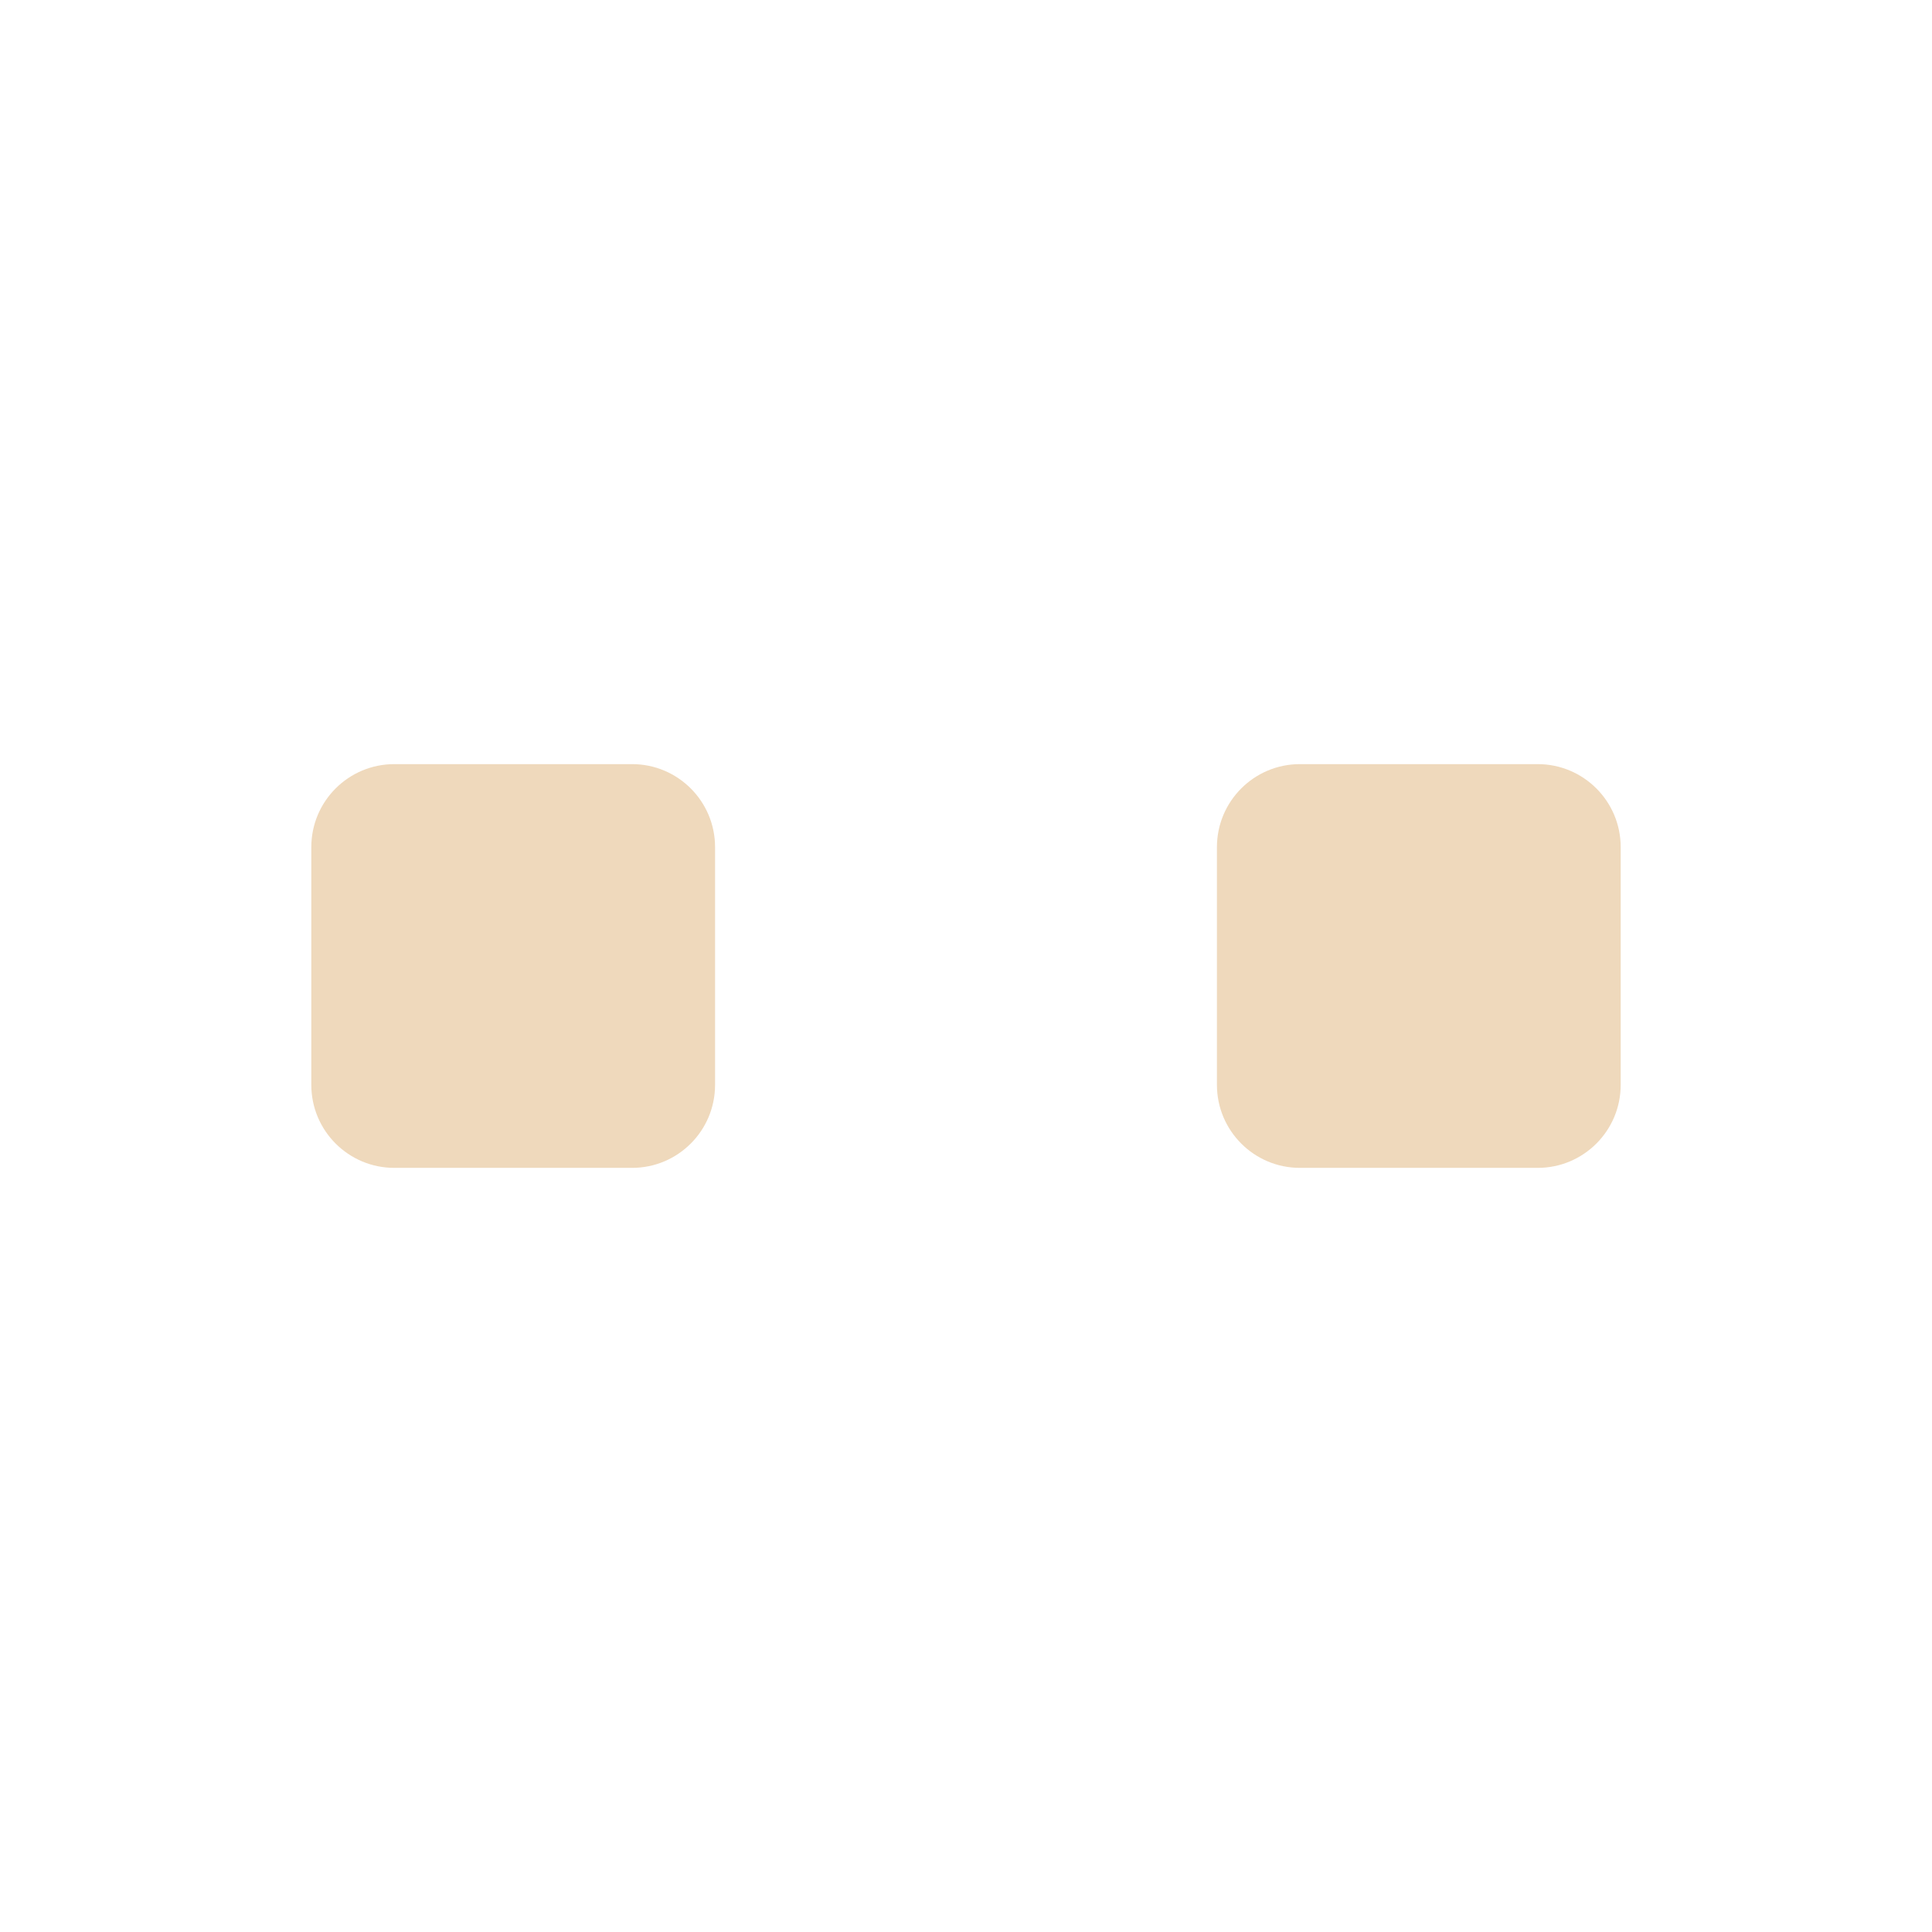
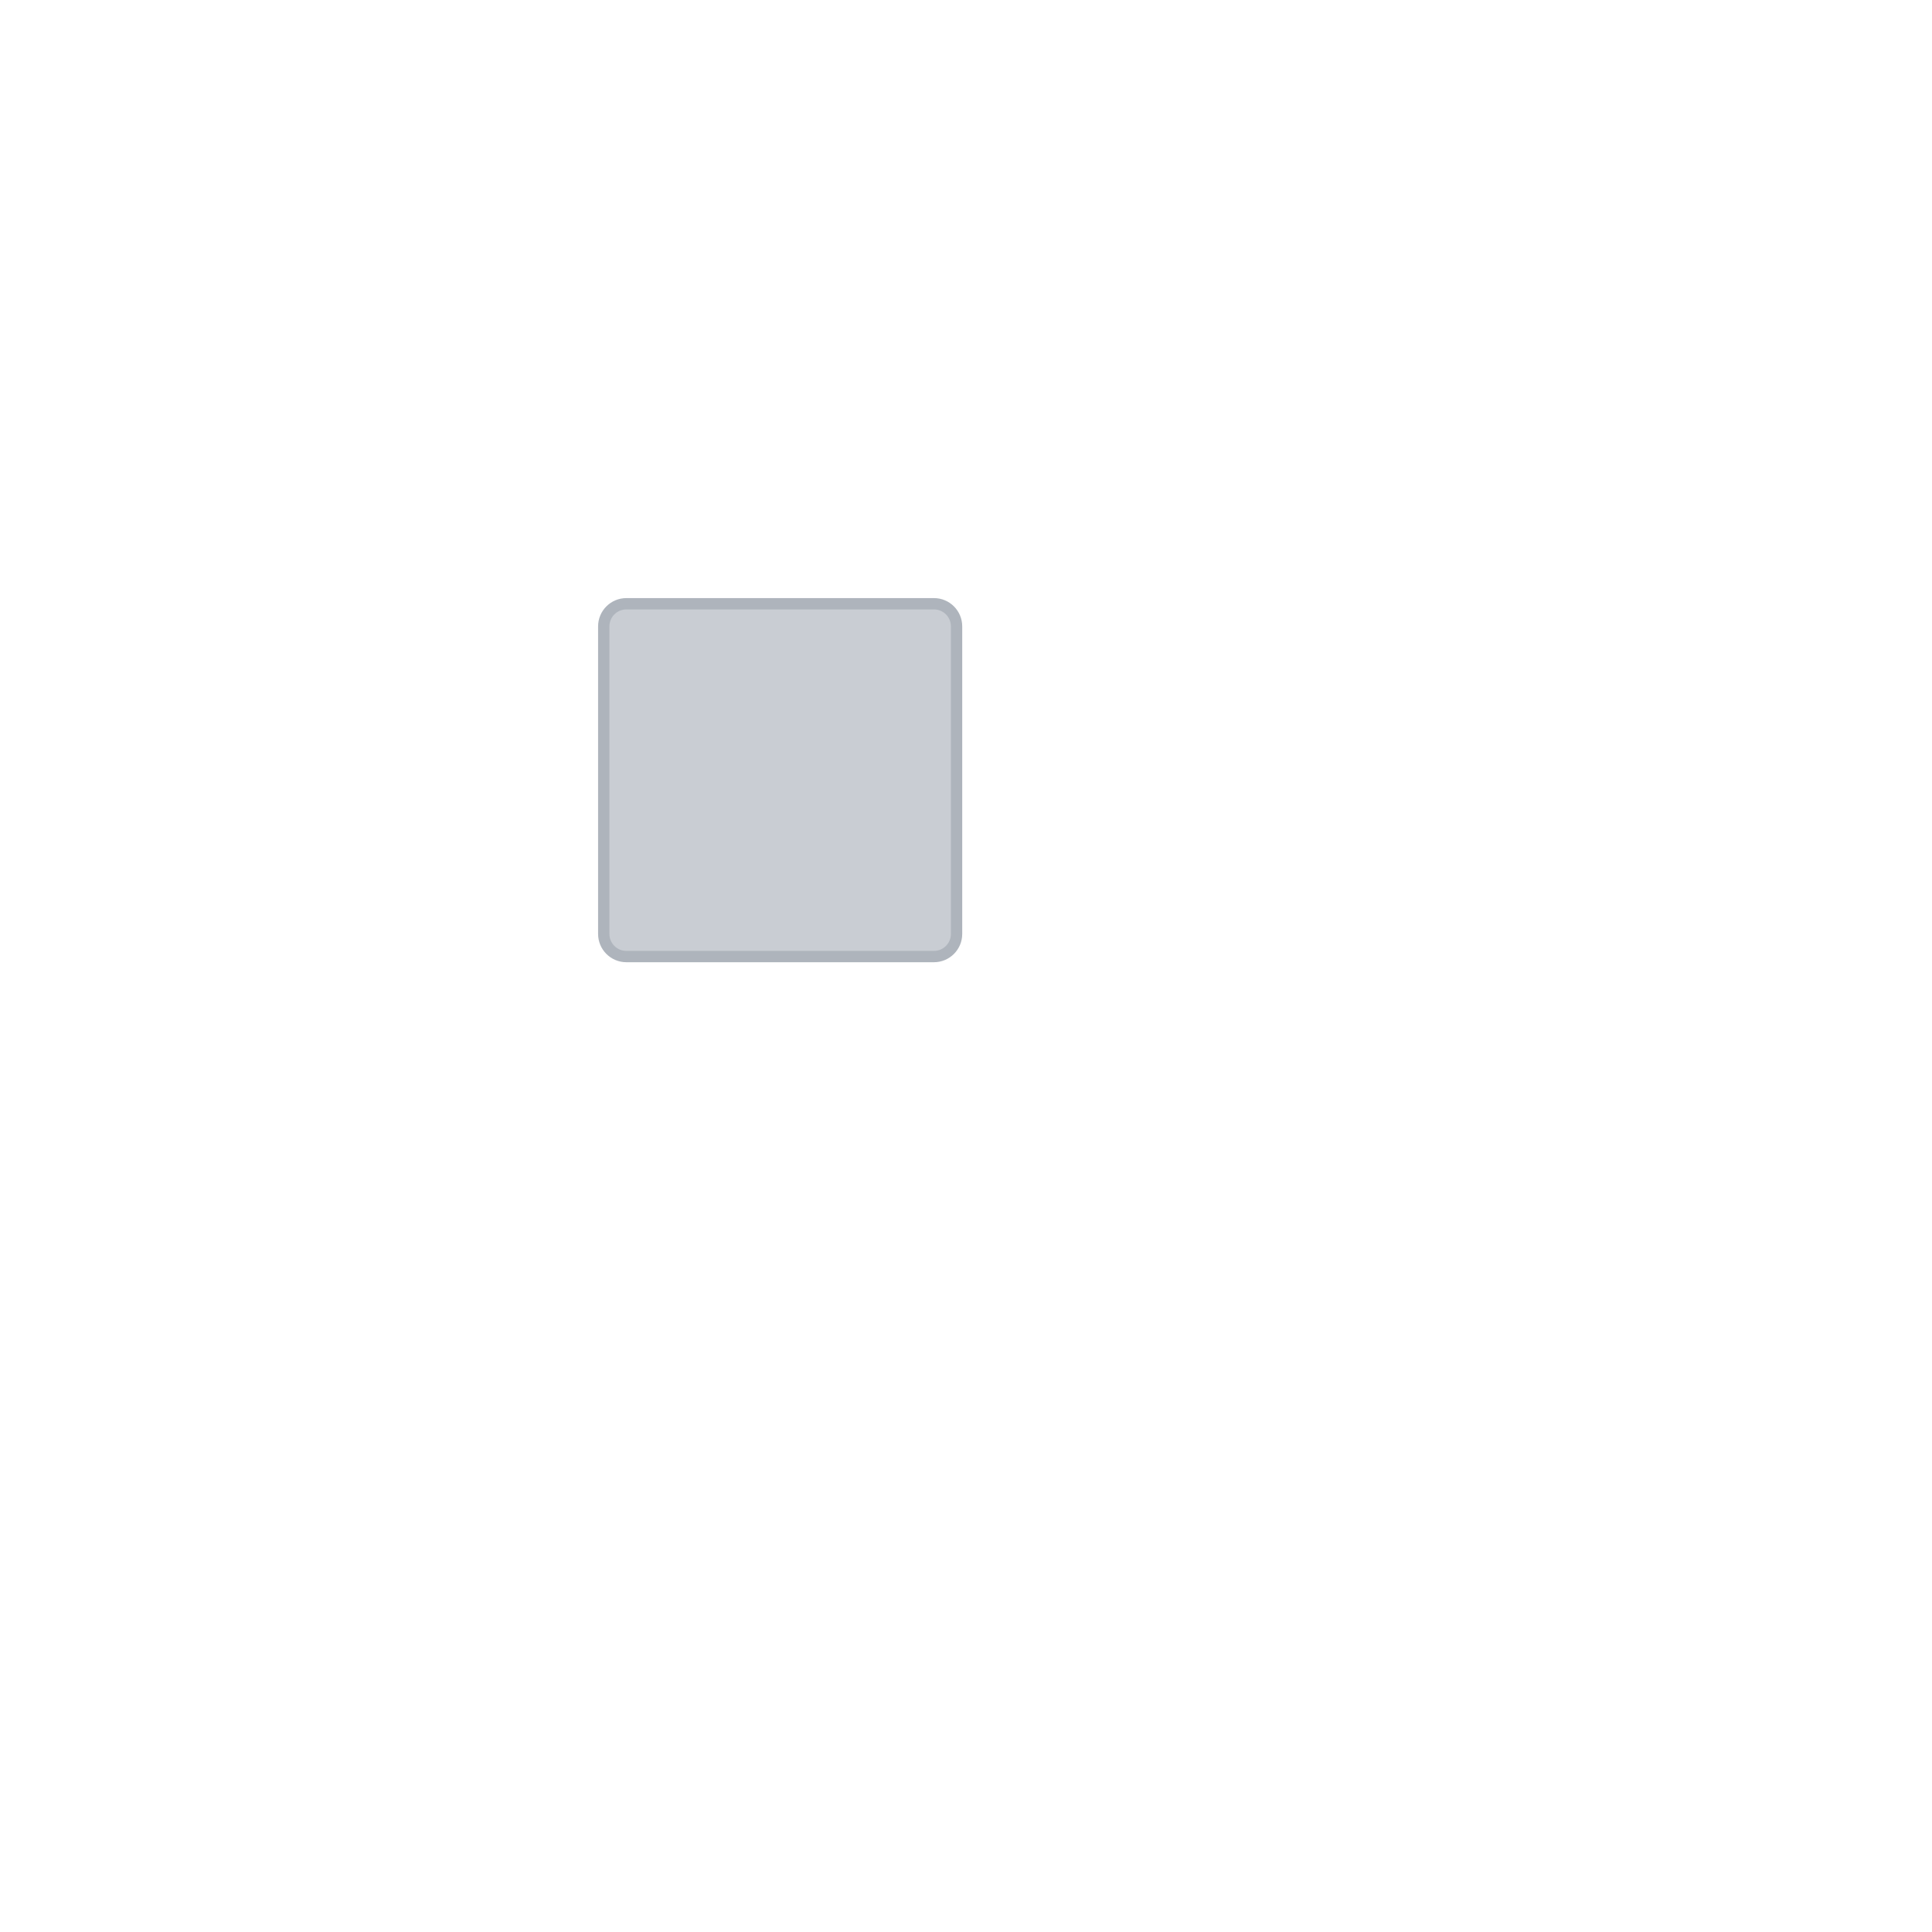
<svg xmlns="http://www.w3.org/2000/svg" width="1024" height="1024" viewBox="0 0 1024 1024">
-   <rect x="165" y="405" width="214" height="214" rx="44" fill="#EFD9BC" />
-   <rect x="645" y="405" width="214" height="214" rx="44" fill="#EFD9BC" />
+   <rect x="320" y="320" width="187" height="187" rx="12" fill="#C9CDD3" stroke="#AEB4BC" stroke-width="6" />
</svg>
